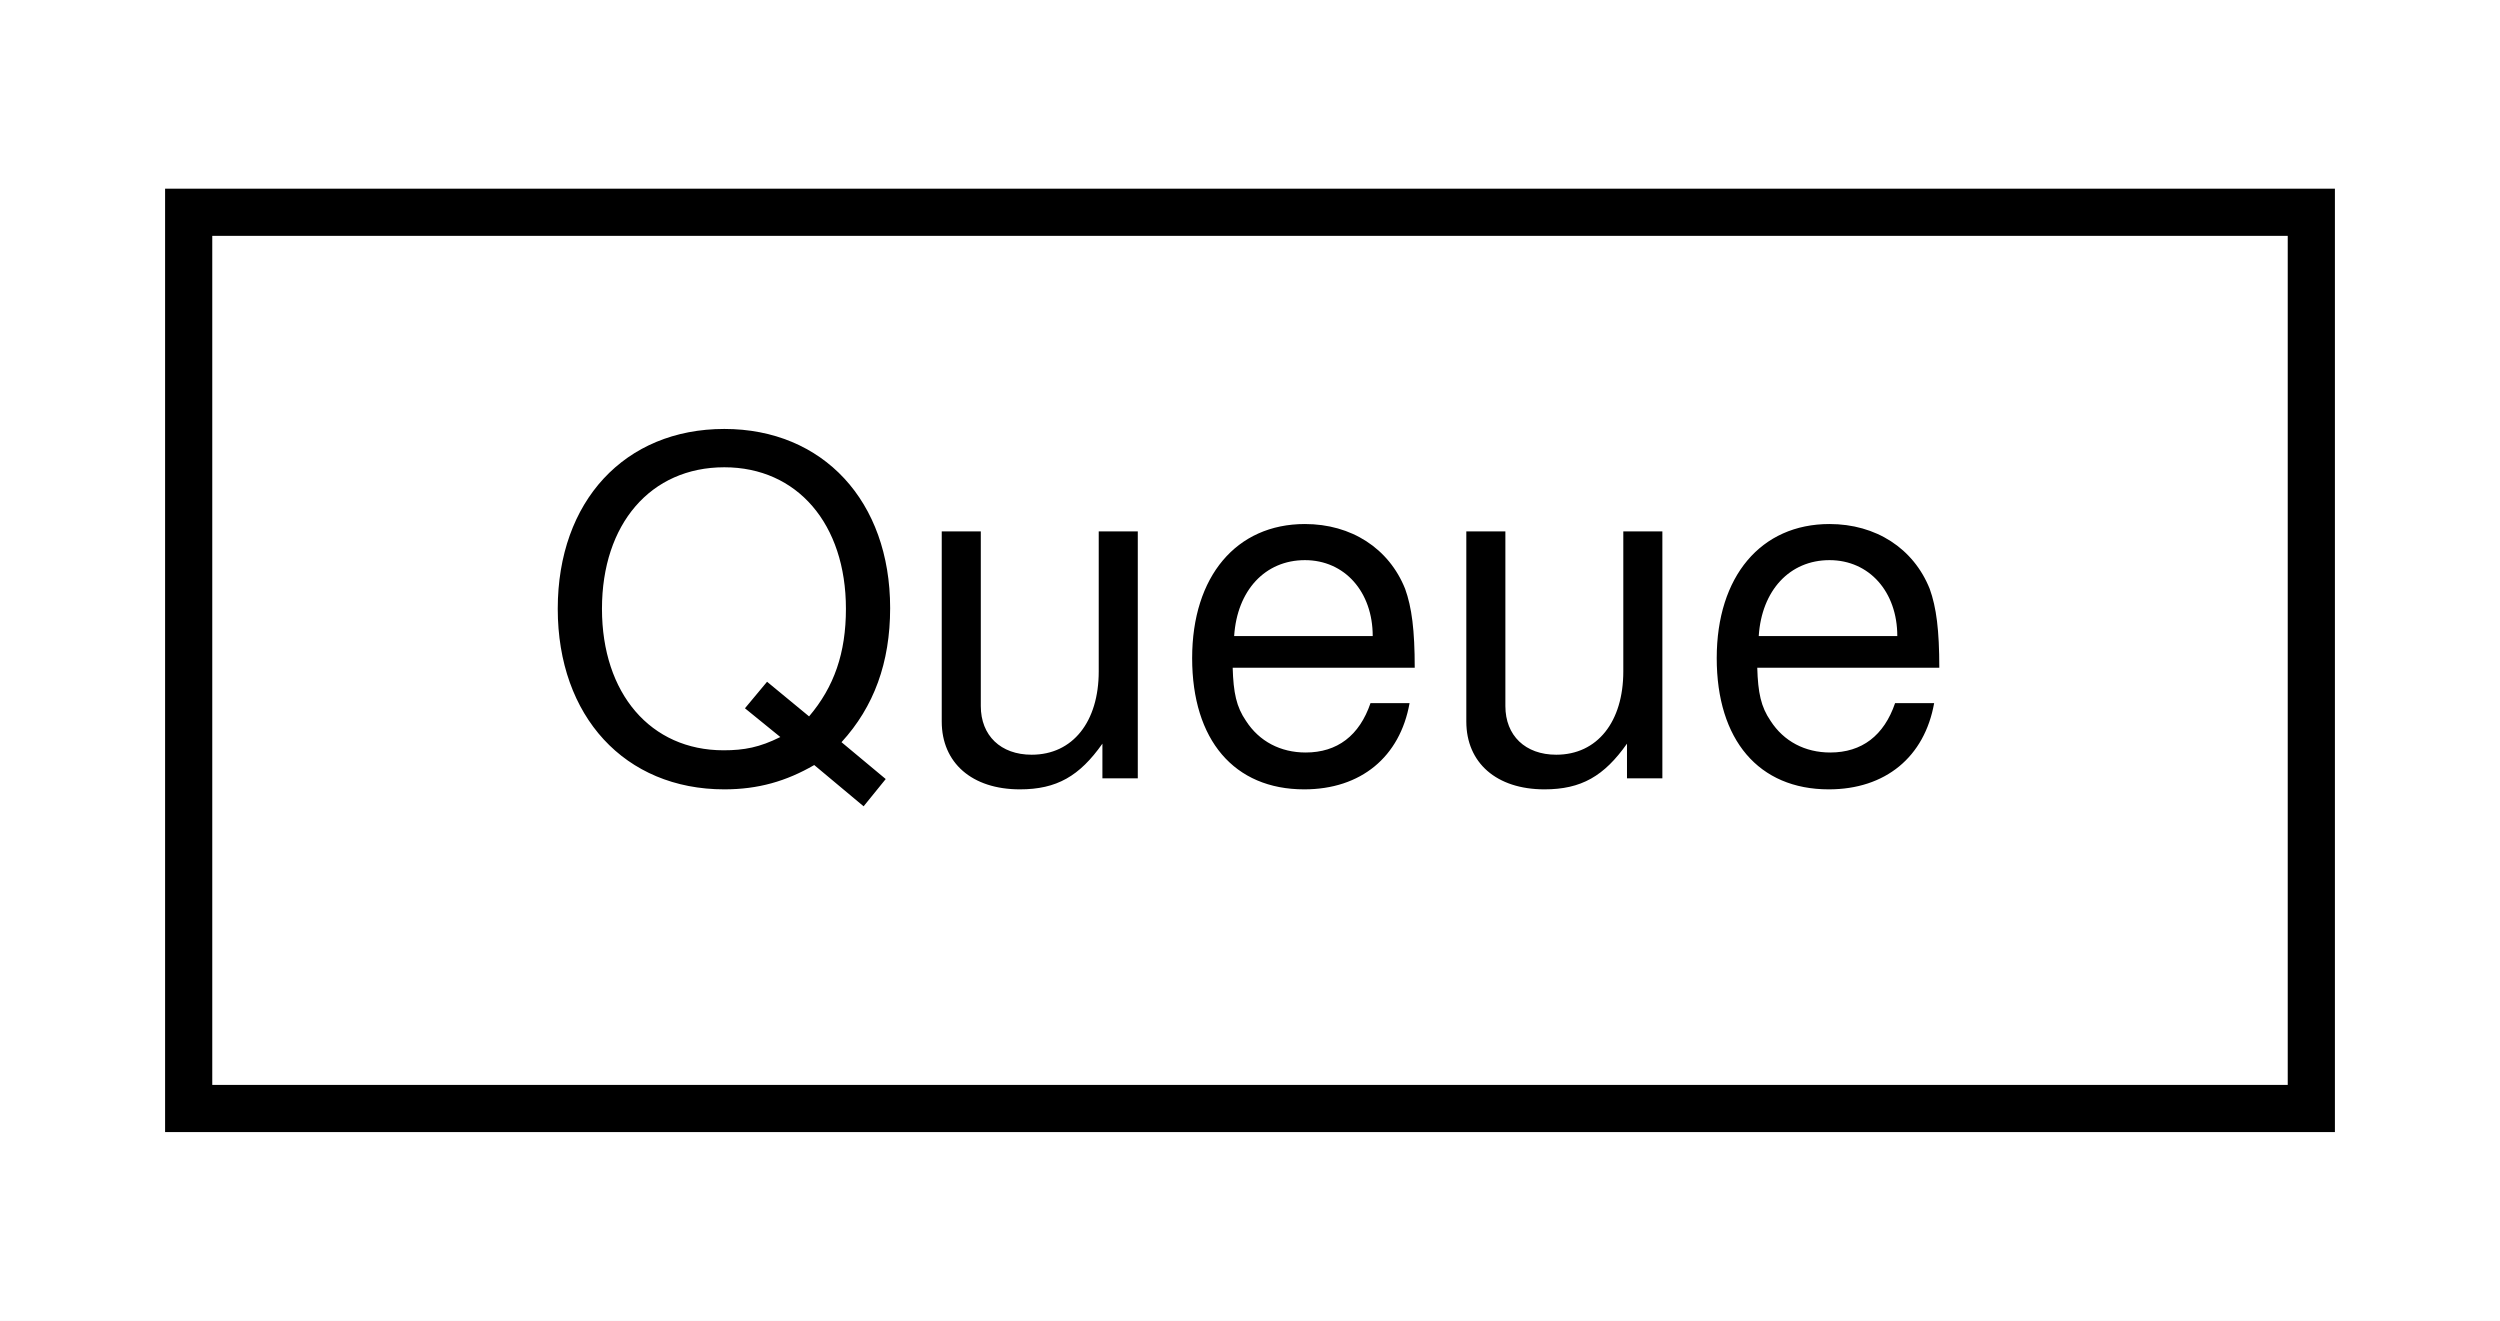
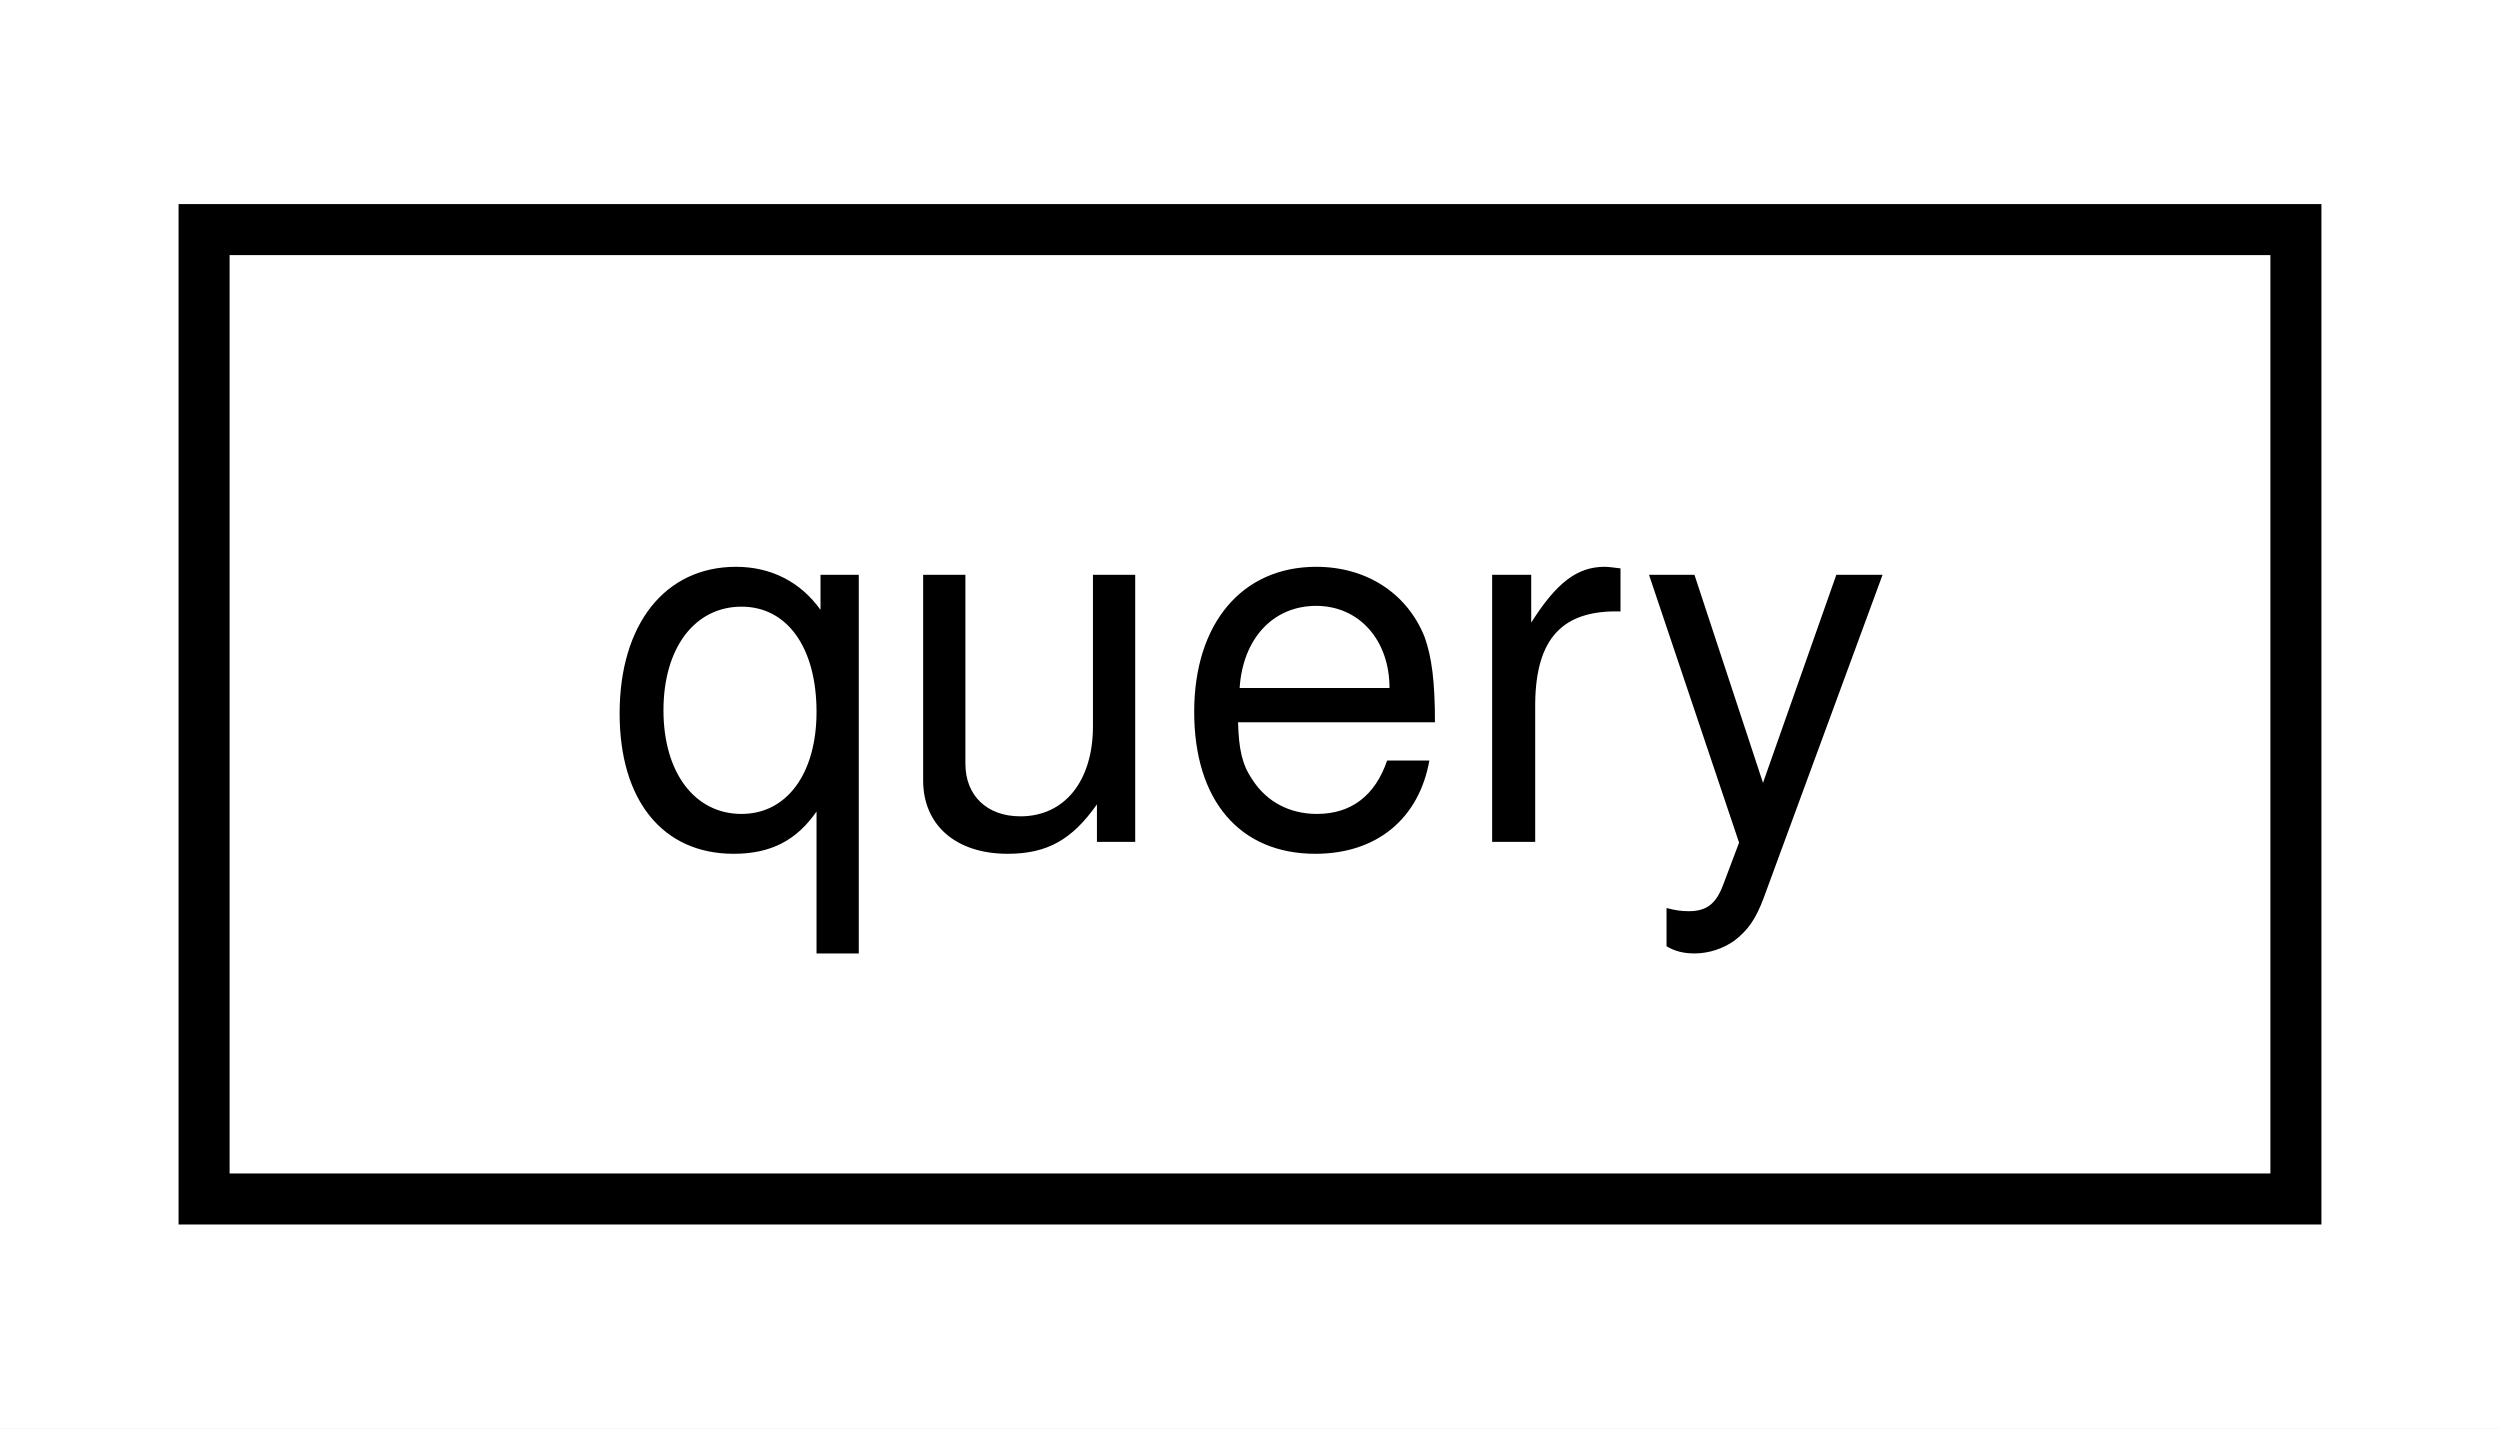
- <svg xmlns="http://www.w3.org/2000/svg" xmlns:xlink="http://www.w3.org/1999/xlink" width="53pt" height="28pt" viewBox="0.00 0.00 53.00 28.00">
+ <svg xmlns="http://www.w3.org/2000/svg" xmlns:xlink="http://www.w3.org/1999/xlink" width="49pt" height="28pt" viewBox="0.00 0.00 49.00 28.00">
  <g id="graph0" class="graph" transform="scale(1 1) rotate(0) translate(4 24)">
-     <polygon fill="white" stroke="transparent" points="-4,4 -4,-24 49,-24 49,4 -4,4" />
+     <polygon fill="white" stroke="transparent" points="-4,4 -4,-24 45,-24 45,4 -4,4" />
    <g id="node1" class="node">
      <g id="a_node1">
-         <a xlink:href="dc/db5/struct_queue.html" target="_top" xlink:title=" ">
-           <polygon fill="white" stroke="black" points="0,-0.5 0,-19.5 45,-19.5 45,-0.5 0,-0.5" />
-           <text text-anchor="middle" x="22.5" y="-7.5" font-family="Helvetica,sans-Serif" font-size="10.00">Queue</text>
+         <a xlink:href="dd/d1b/structquery.html" target="_top" xlink:title=" ">
+           <polygon fill="white" stroke="black" points="0,-0.5 0,-19.5 41,-19.5 41,-0.5 0,-0.5" />
+           <text text-anchor="middle" x="20.5" y="-7.5" font-family="Helvetica,sans-Serif" font-size="10.00">query</text>
        </a>
      </g>
    </g>
  </g>
</svg>
